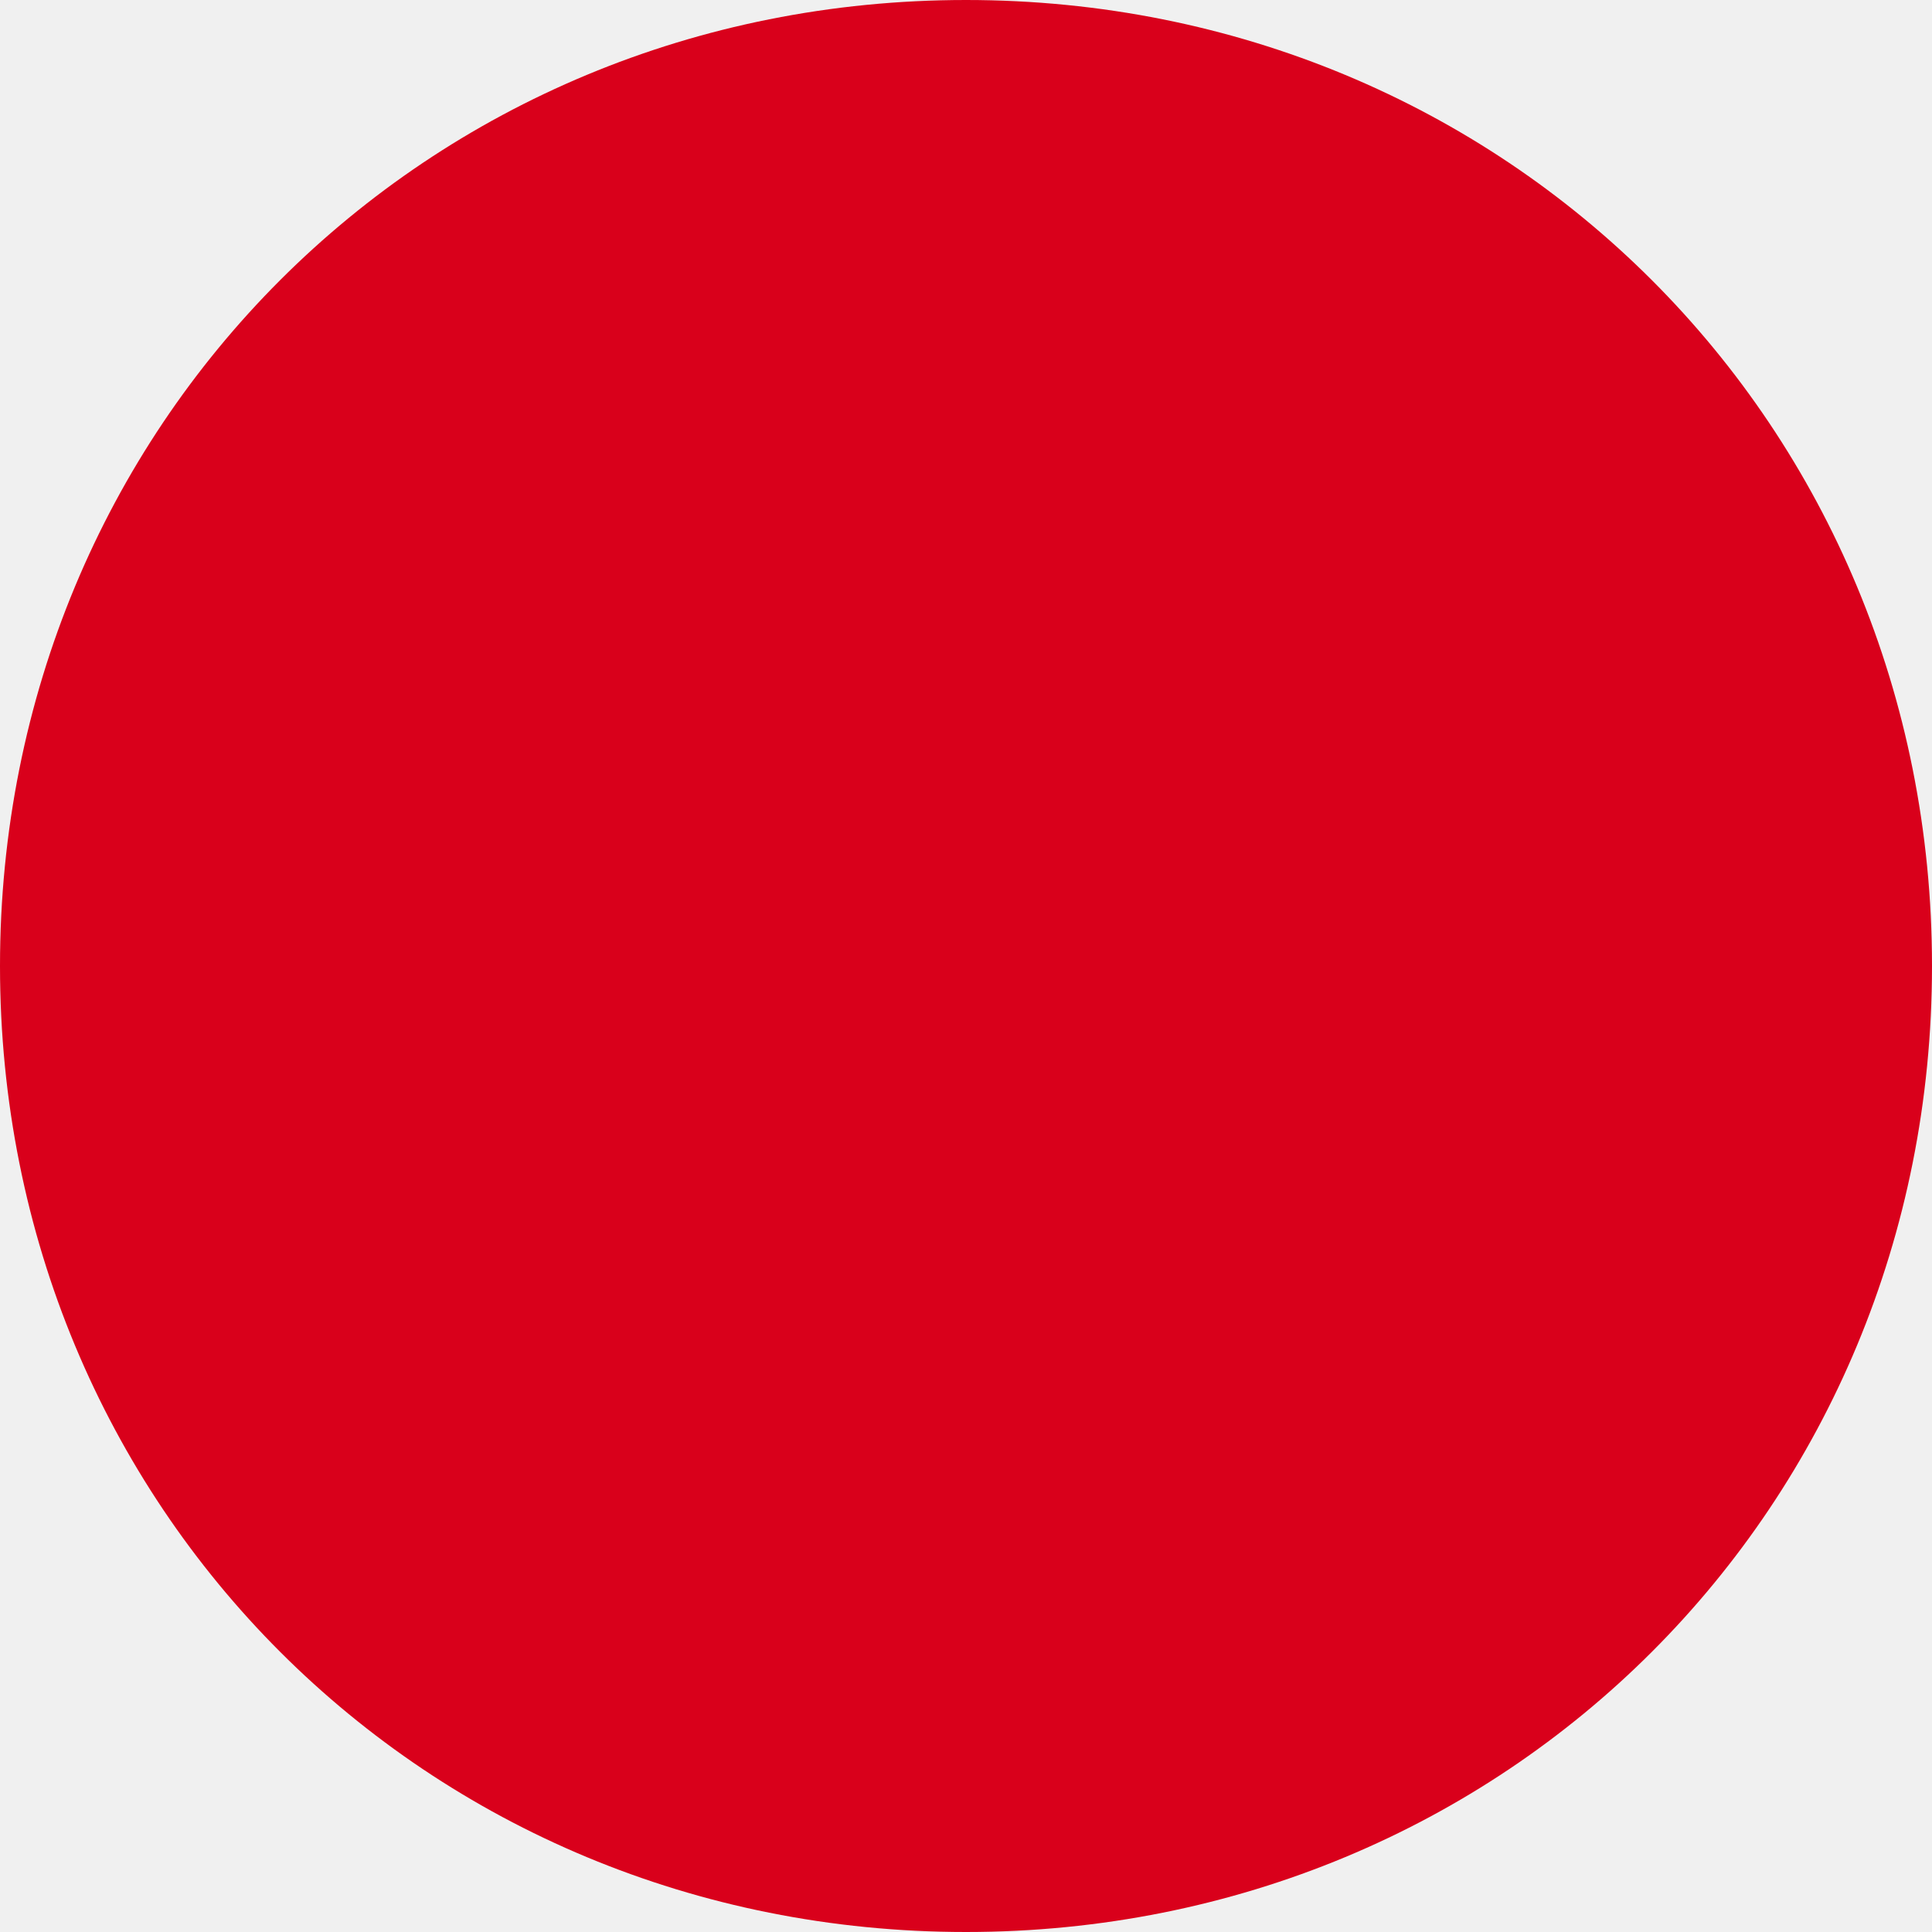
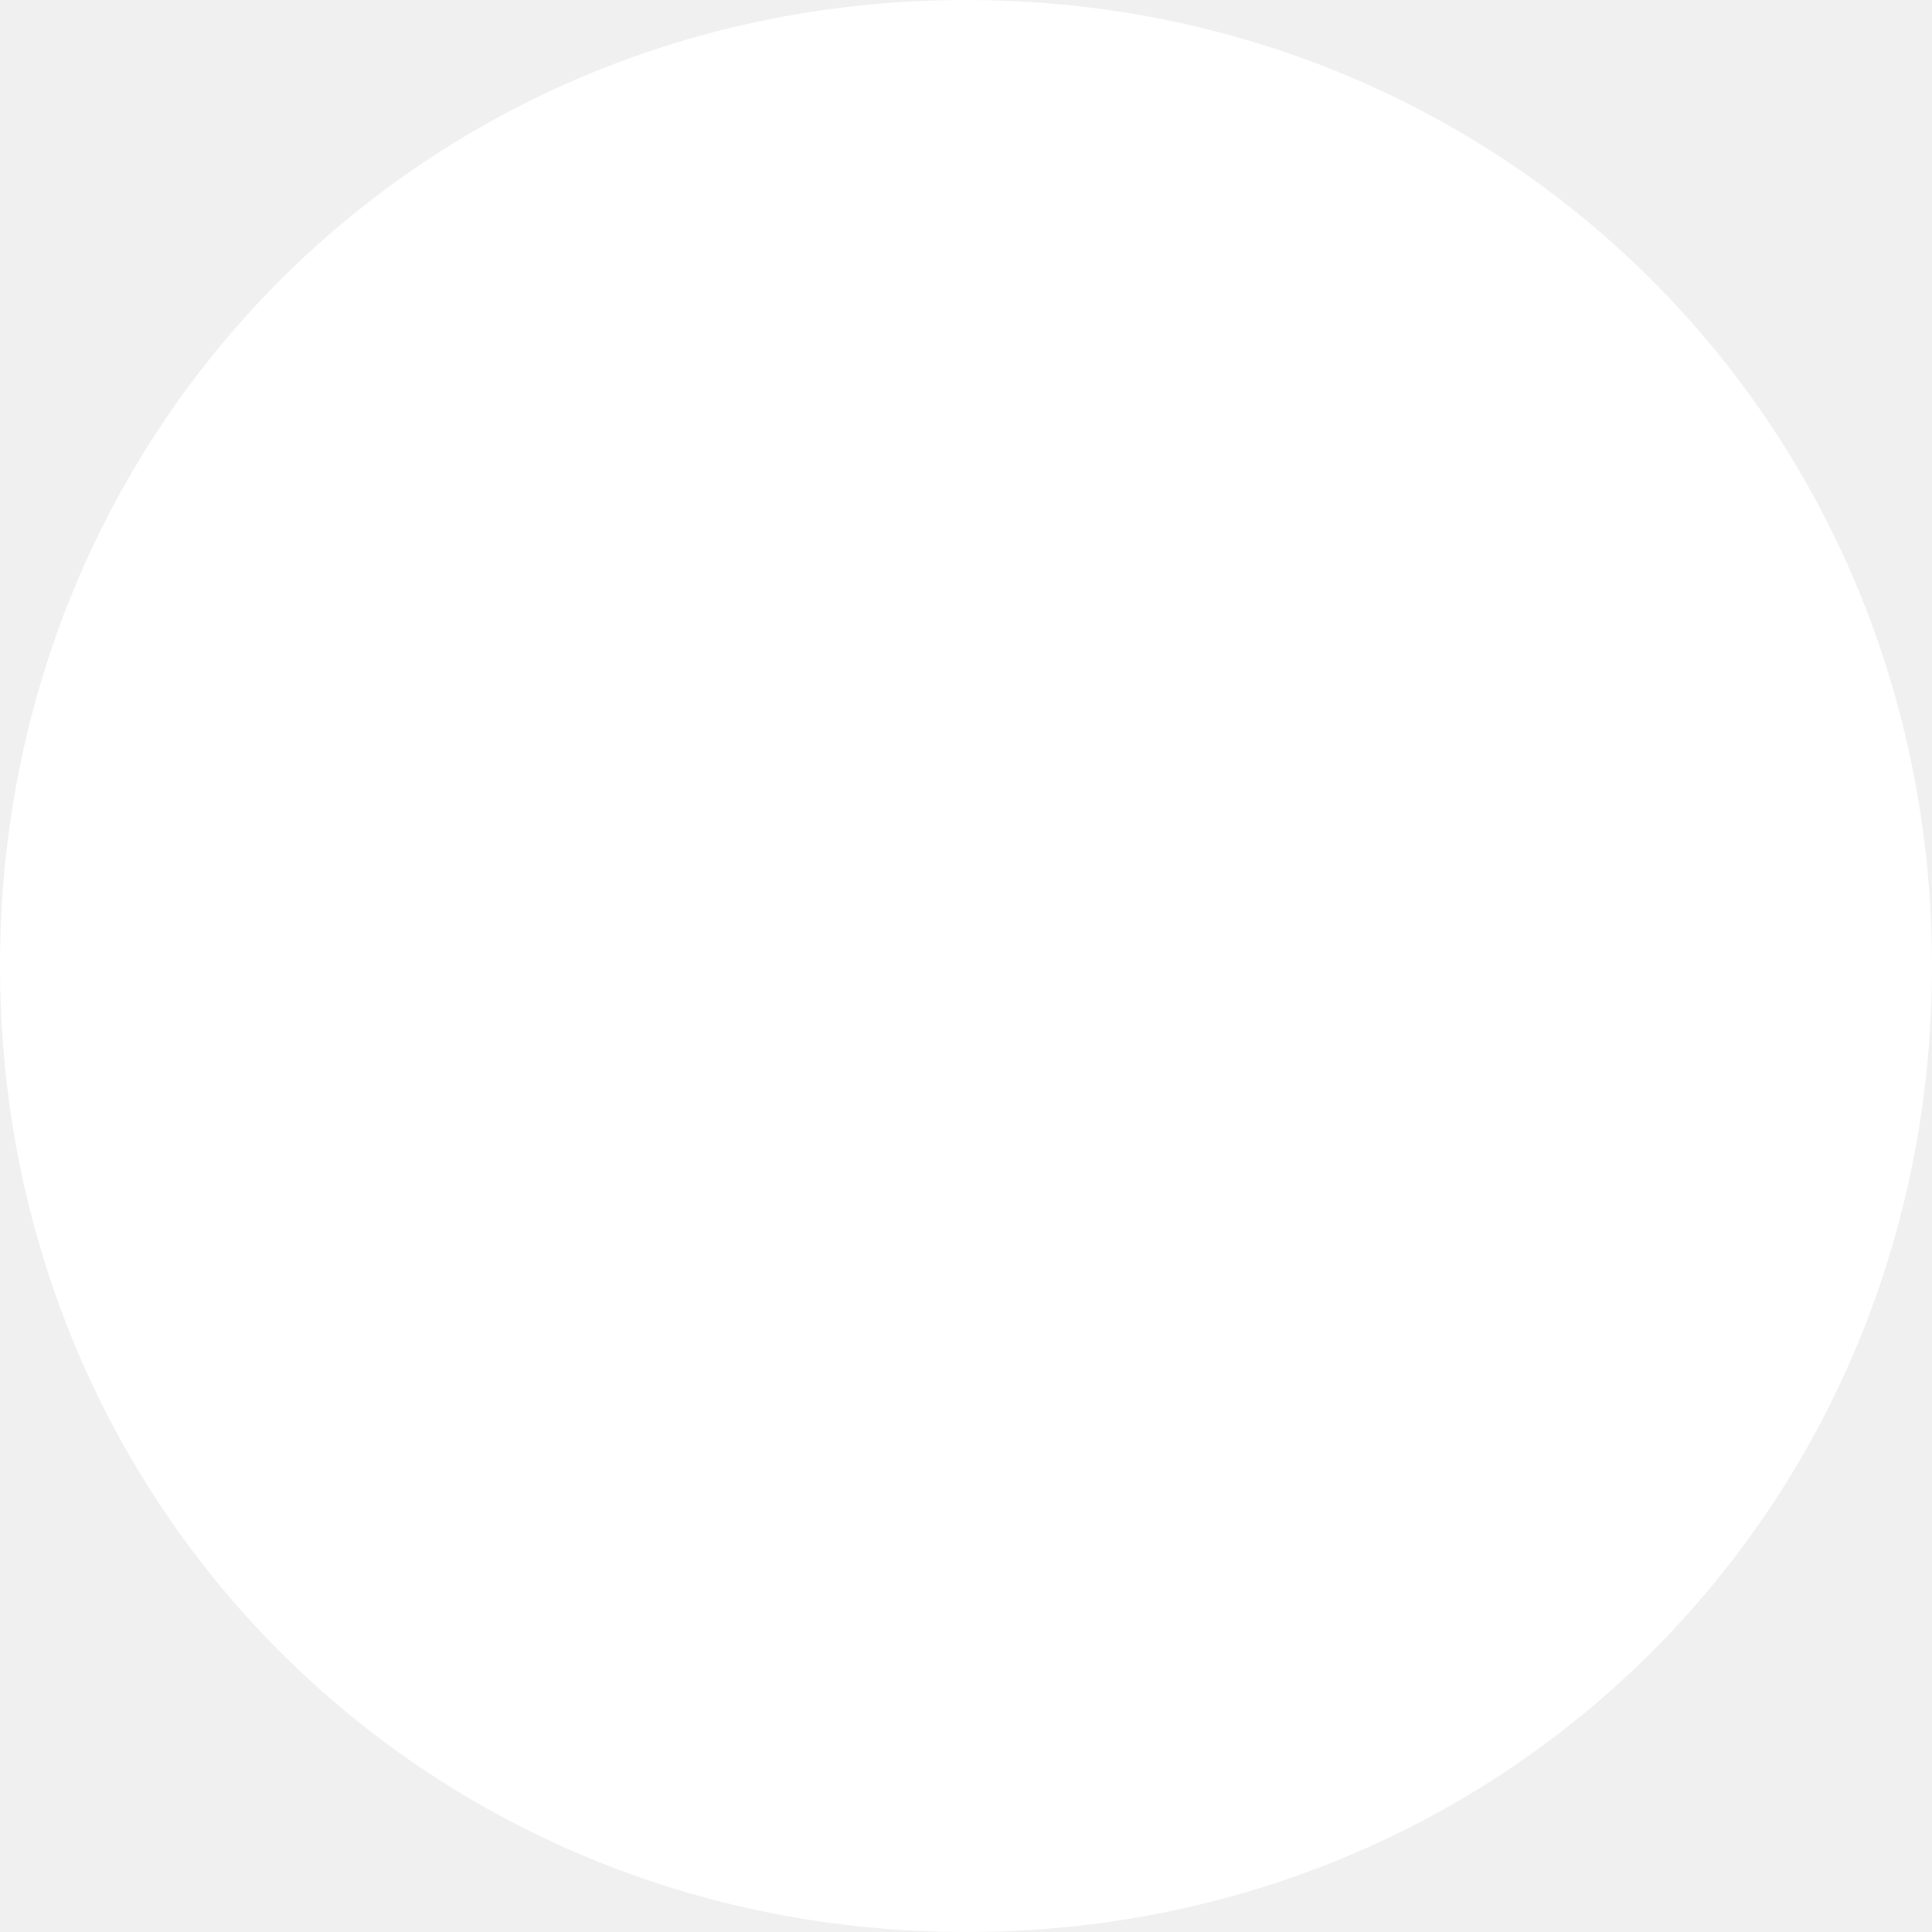
- <svg xmlns="http://www.w3.org/2000/svg" version="1.1" width="14px" height="14px">
-   <g transform="matrix(1 0 0 1 -566 -83 )">
-     <path d="M 573 83  C 576.92 83  580 86.08  580 90  C 580 93.92  576.92 97  573 97  C 569.08 97  566 93.92  566 90  C 566 86.08  569.08 83  573 83  Z " fill-rule="nonzero" fill="#d9001b" stroke="none" />
+ <svg xmlns="http://www.w3.org/2000/svg" version="1.1" width="46px" height="46px">
+   <g transform="matrix(1 0 0 1 -204 -532 )">
+     <path d="M 227 532  C 239.88 532  250 542.12  250 555  C 250 567.88  239.88 578  227 578  C 214.12 578  204 567.88  204 555  C 204 542.12  214.12 532  227 532  Z " fill-rule="nonzero" fill="#ffffff" stroke="none" />
  </g>
</svg>
